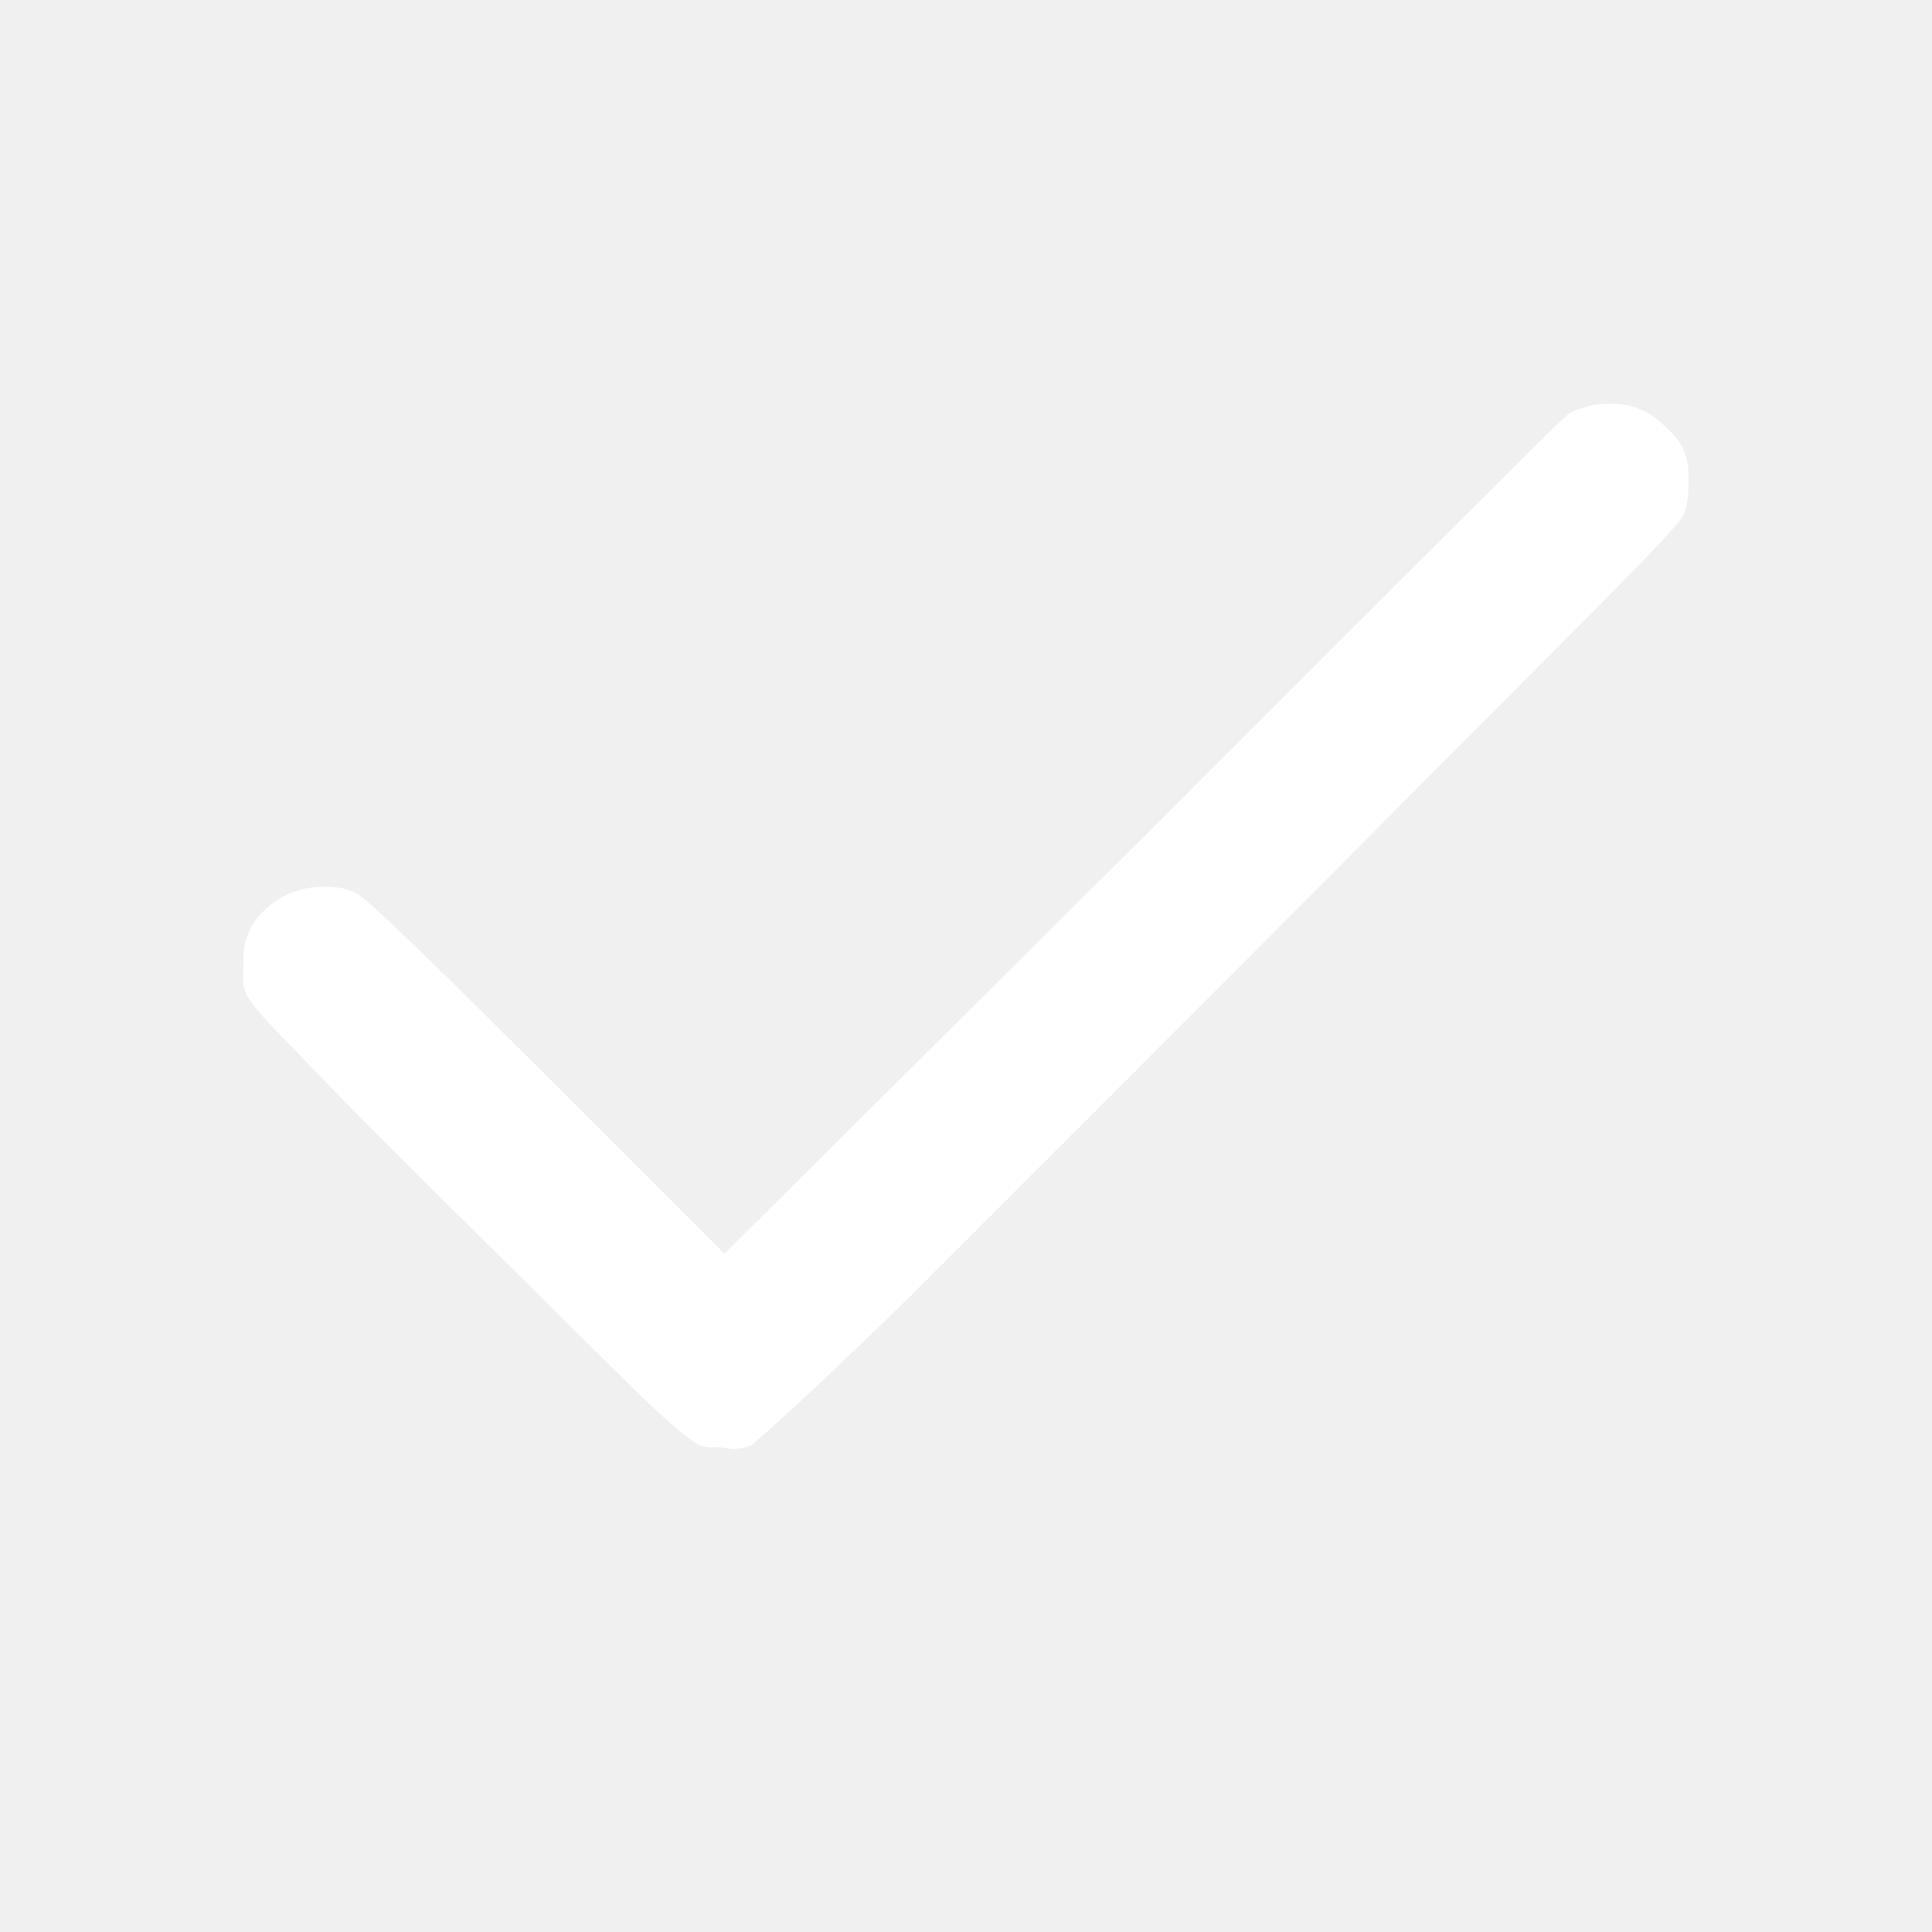
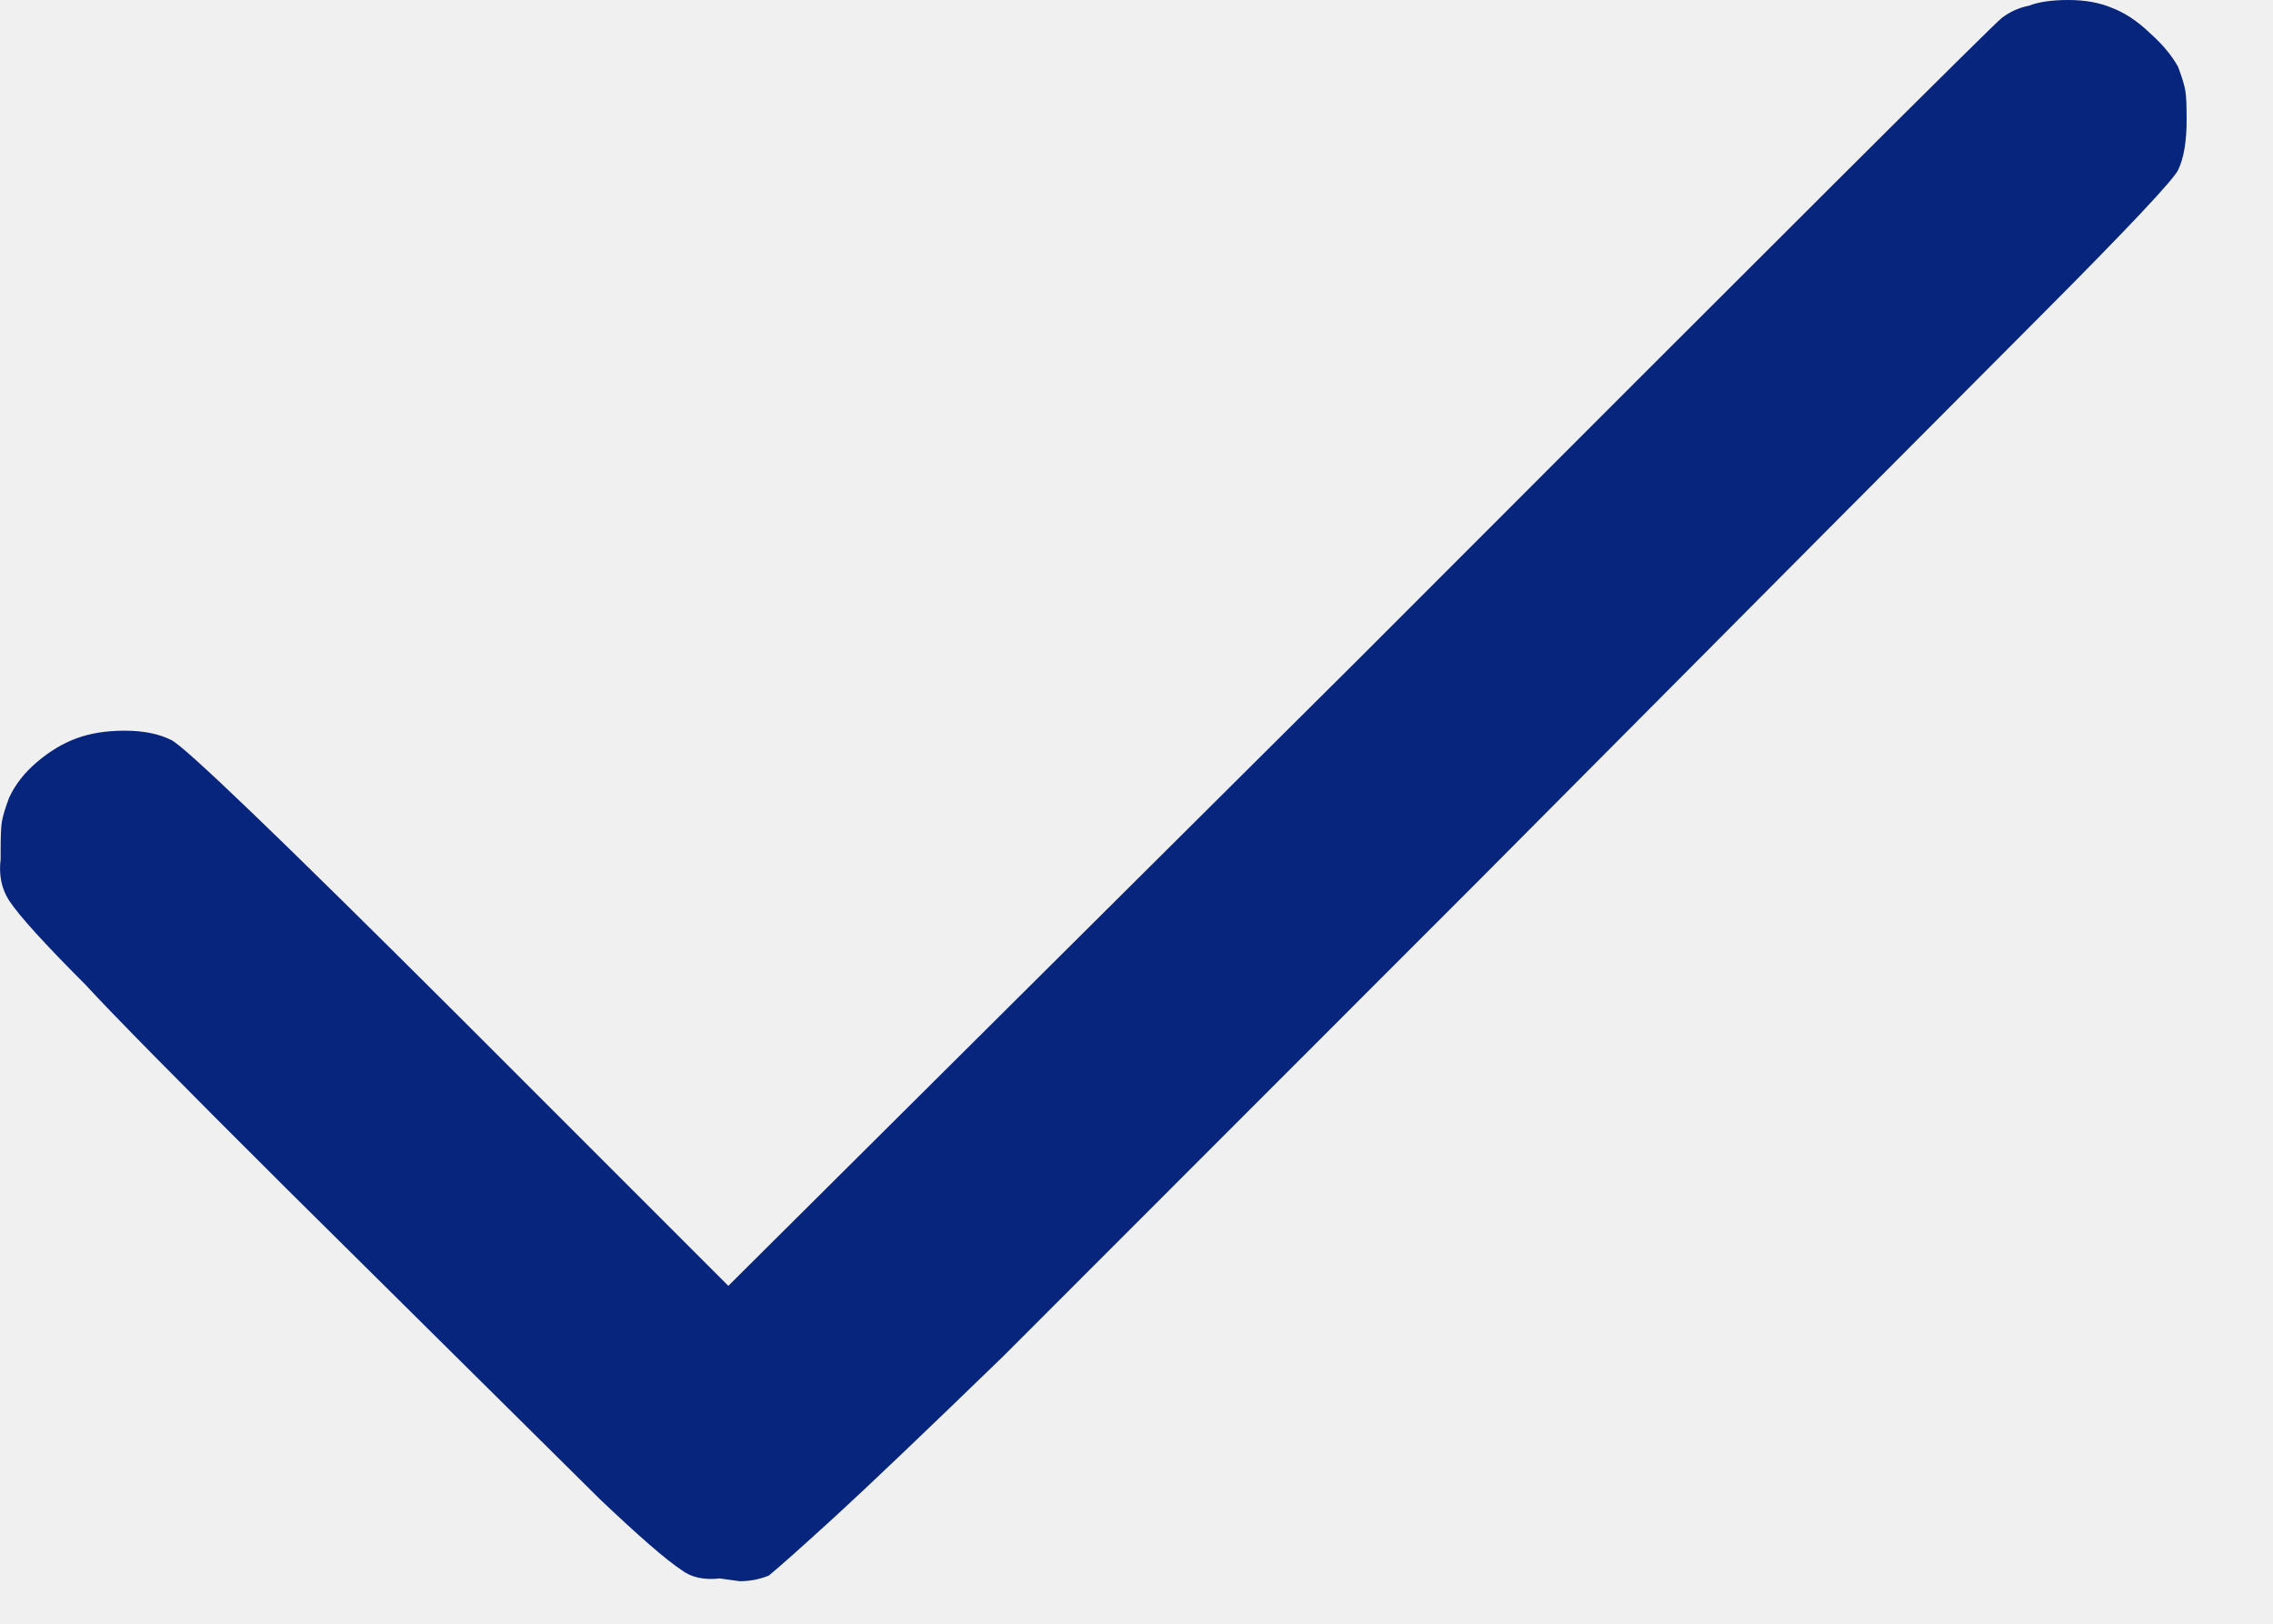
- <svg xmlns="http://www.w3.org/2000/svg" width="40" height="40" viewBox="0 0 40 40" fill="none">
-   <path d="M32.803 8.438C32.666 8.464 32.542 8.519 32.432 8.604C32.328 8.682 29.398 11.602 23.643 17.363L15 25.957L11.318 22.275C8.864 19.828 7.549 18.564 7.373 18.486C7.204 18.402 6.992 18.359 6.738 18.359C6.484 18.359 6.263 18.395 6.074 18.467C5.892 18.532 5.713 18.639 5.537 18.789C5.368 18.932 5.241 19.095 5.156 19.277C5.104 19.414 5.072 19.521 5.059 19.6C5.046 19.678 5.039 19.811 5.039 20V20.117C5.013 20.332 5.052 20.521 5.156 20.684C5.293 20.892 5.641 21.276 6.201 21.836C6.572 22.24 7.494 23.174 8.965 24.639L13.242 28.877C13.776 29.385 14.147 29.707 14.355 29.844C14.492 29.948 14.668 29.987 14.883 29.961L15.156 30C15.293 30 15.427 29.974 15.557 29.922C15.719 29.785 16.025 29.512 16.475 29.102C16.93 28.685 17.692 27.959 18.76 26.924L25.283 20.4C29.255 16.403 31.826 13.818 32.998 12.646C34.17 11.468 34.785 10.814 34.844 10.684C34.922 10.521 34.961 10.293 34.961 10C34.961 9.811 34.955 9.678 34.941 9.6C34.928 9.521 34.896 9.414 34.844 9.277C34.759 9.121 34.629 8.965 34.453 8.809C34.284 8.646 34.111 8.532 33.936 8.467C33.766 8.395 33.568 8.359 33.34 8.359C33.112 8.359 32.933 8.385 32.803 8.438Z" fill="white" />
+ <svg xmlns="http://www.w3.org/2000/svg" width="14" height="10" viewBox="0 0 14 10" fill="none">
+   <path d="M12.497 0.035C12.436 0.047 12.38 0.072 12.33 0.11C12.283 0.145 10.965 1.459 8.375 4.052L4.486 7.919L2.829 6.262C1.725 5.161 1.133 4.592 1.054 4.557C0.978 4.519 0.882 4.5 0.768 4.5C0.654 4.5 0.554 4.516 0.469 4.548C0.387 4.578 0.307 4.626 0.228 4.693C0.151 4.758 0.094 4.831 0.056 4.913C0.033 4.975 0.018 5.023 0.012 5.058C0.006 5.093 0.004 5.153 0.004 5.238V5.291C-0.008 5.388 0.009 5.473 0.056 5.546C0.118 5.64 0.275 5.813 0.526 6.064C0.693 6.246 1.108 6.667 1.77 7.326L3.695 9.233C3.935 9.461 4.102 9.606 4.196 9.668C4.257 9.715 4.337 9.732 4.433 9.721L4.556 9.738C4.618 9.738 4.678 9.727 4.736 9.703C4.81 9.642 4.947 9.519 5.15 9.334C5.355 9.146 5.697 8.82 6.178 8.354L9.113 5.418C10.9 3.62 12.058 2.457 12.585 1.929C13.113 1.399 13.389 1.105 13.416 1.046C13.451 0.973 13.468 0.87 13.468 0.738C13.468 0.653 13.466 0.593 13.46 0.558C13.454 0.523 13.439 0.475 13.416 0.413C13.378 0.343 13.319 0.272 13.24 0.202C13.164 0.129 13.086 0.078 13.007 0.048C12.931 0.016 12.841 0 12.739 0C12.636 0 12.556 0.012 12.497 0.035Z" fill="#08257E" />
</svg>
